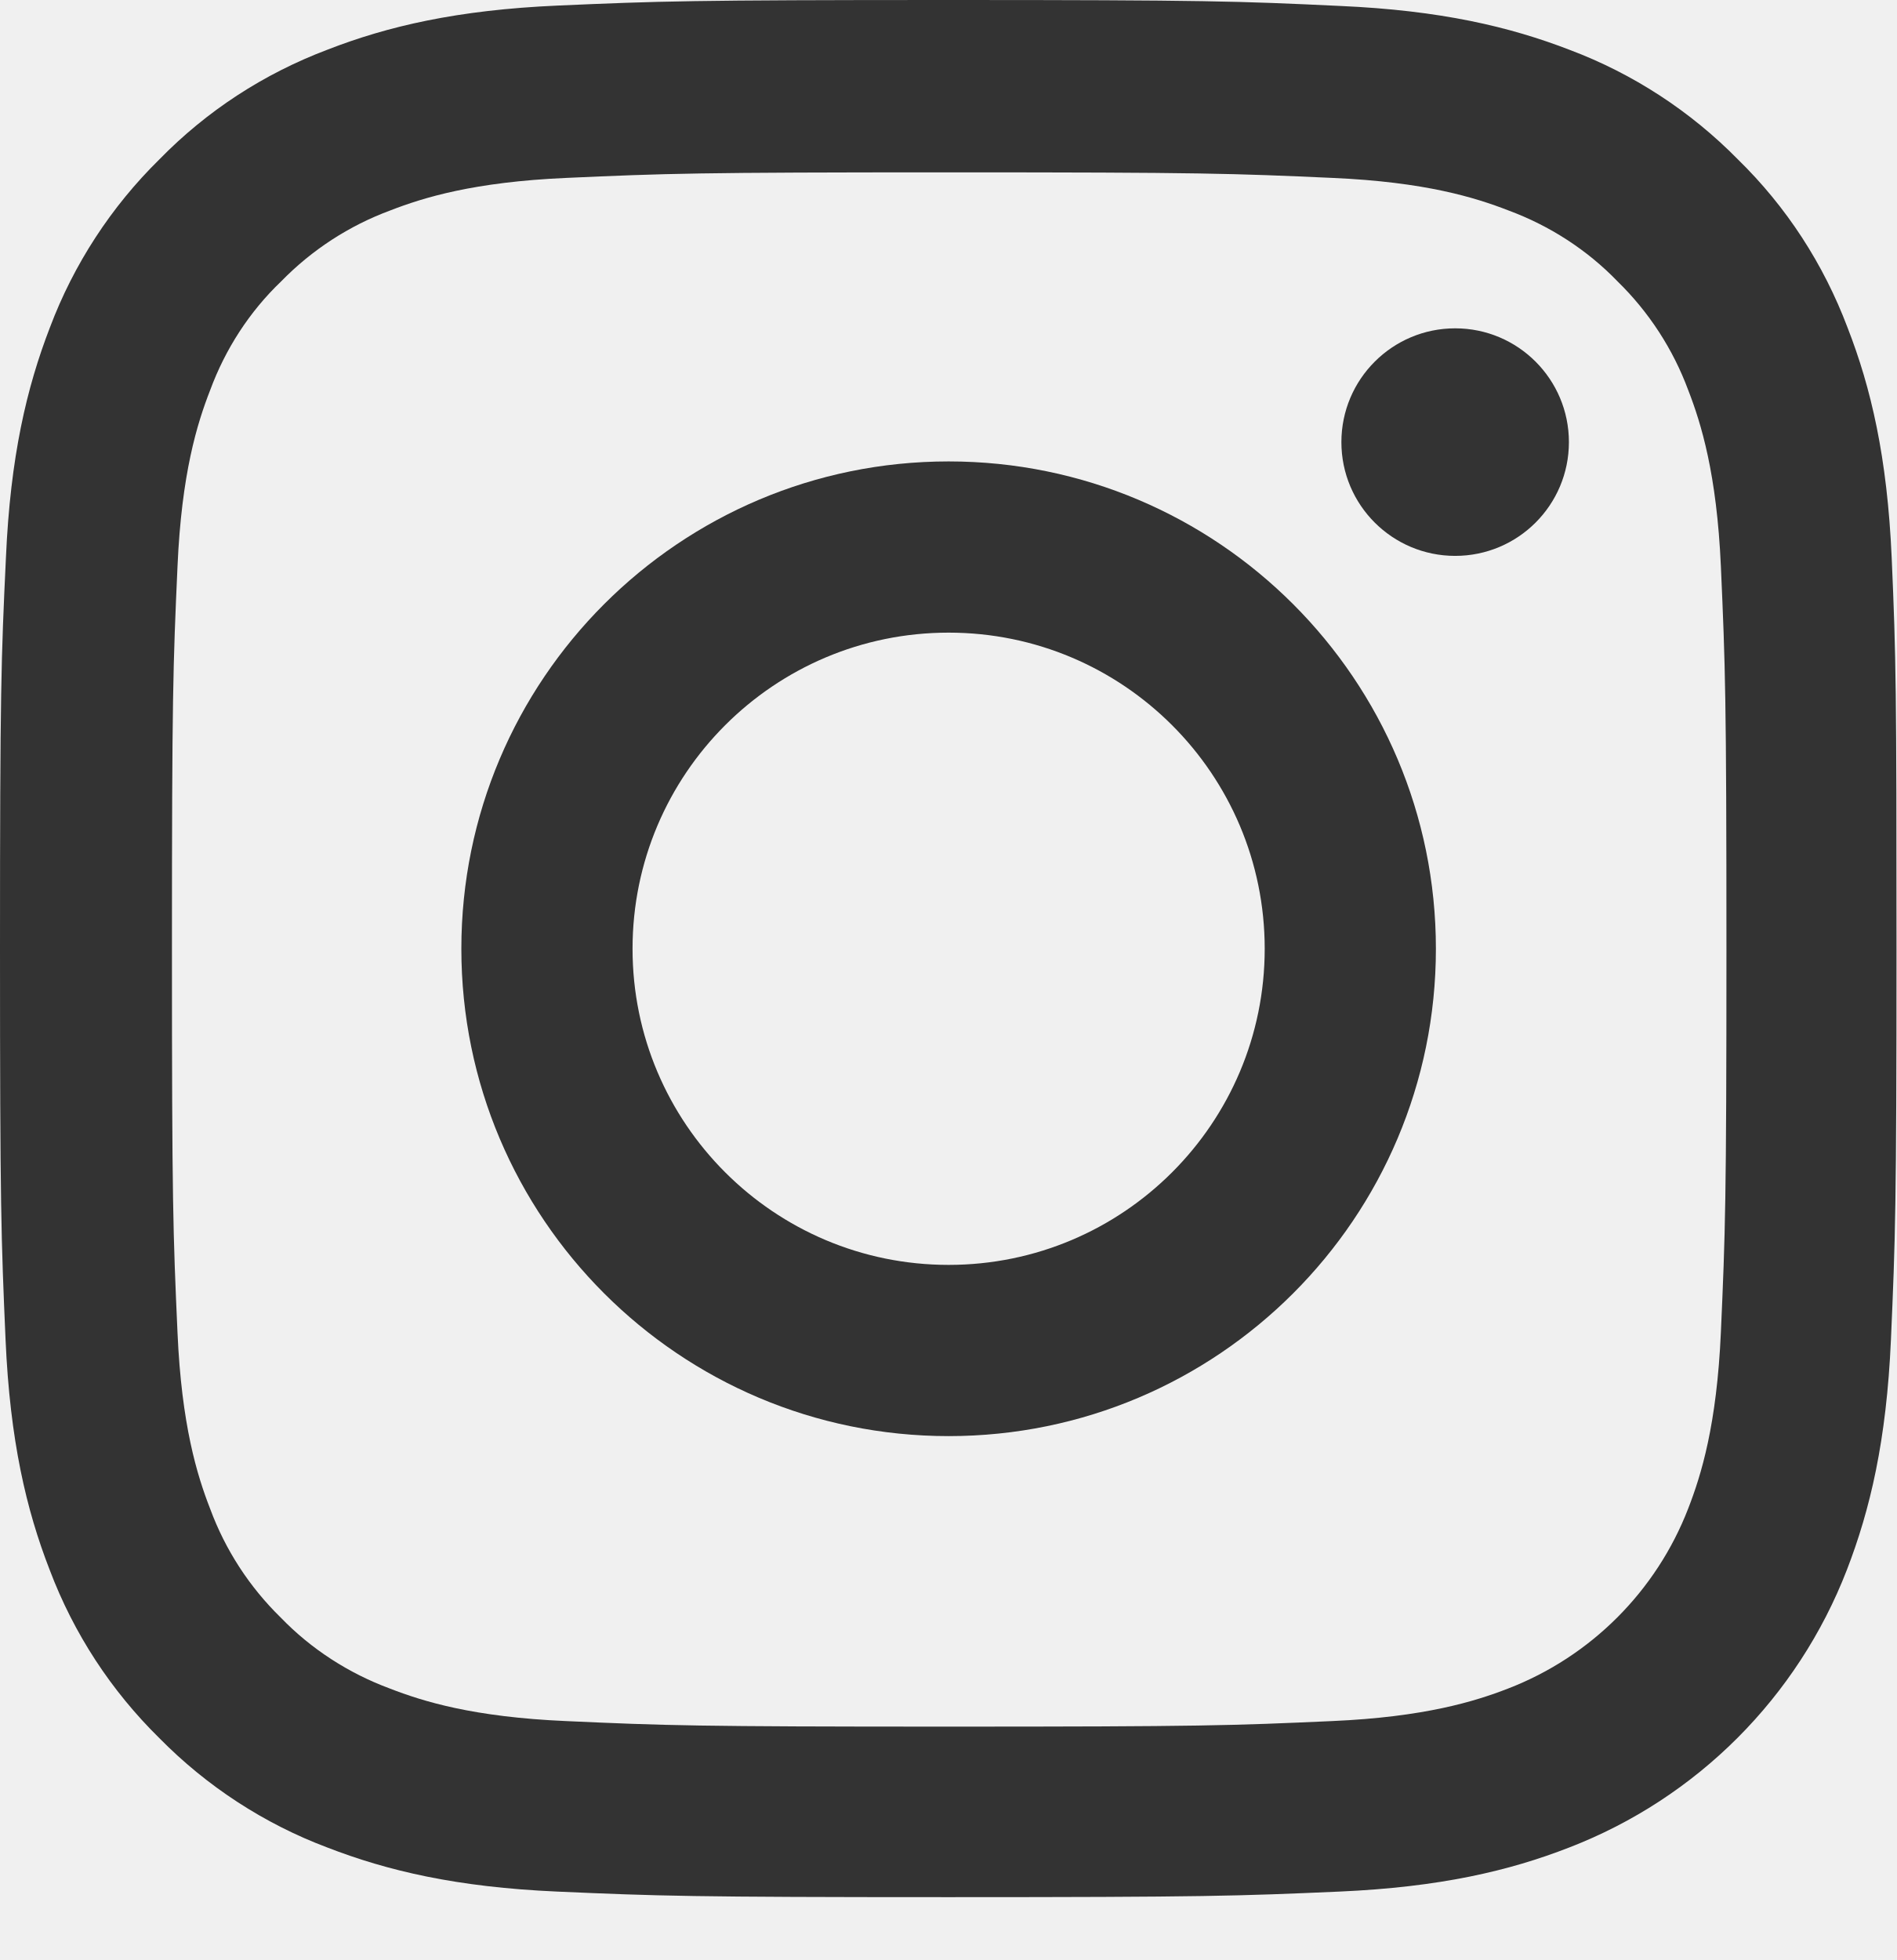
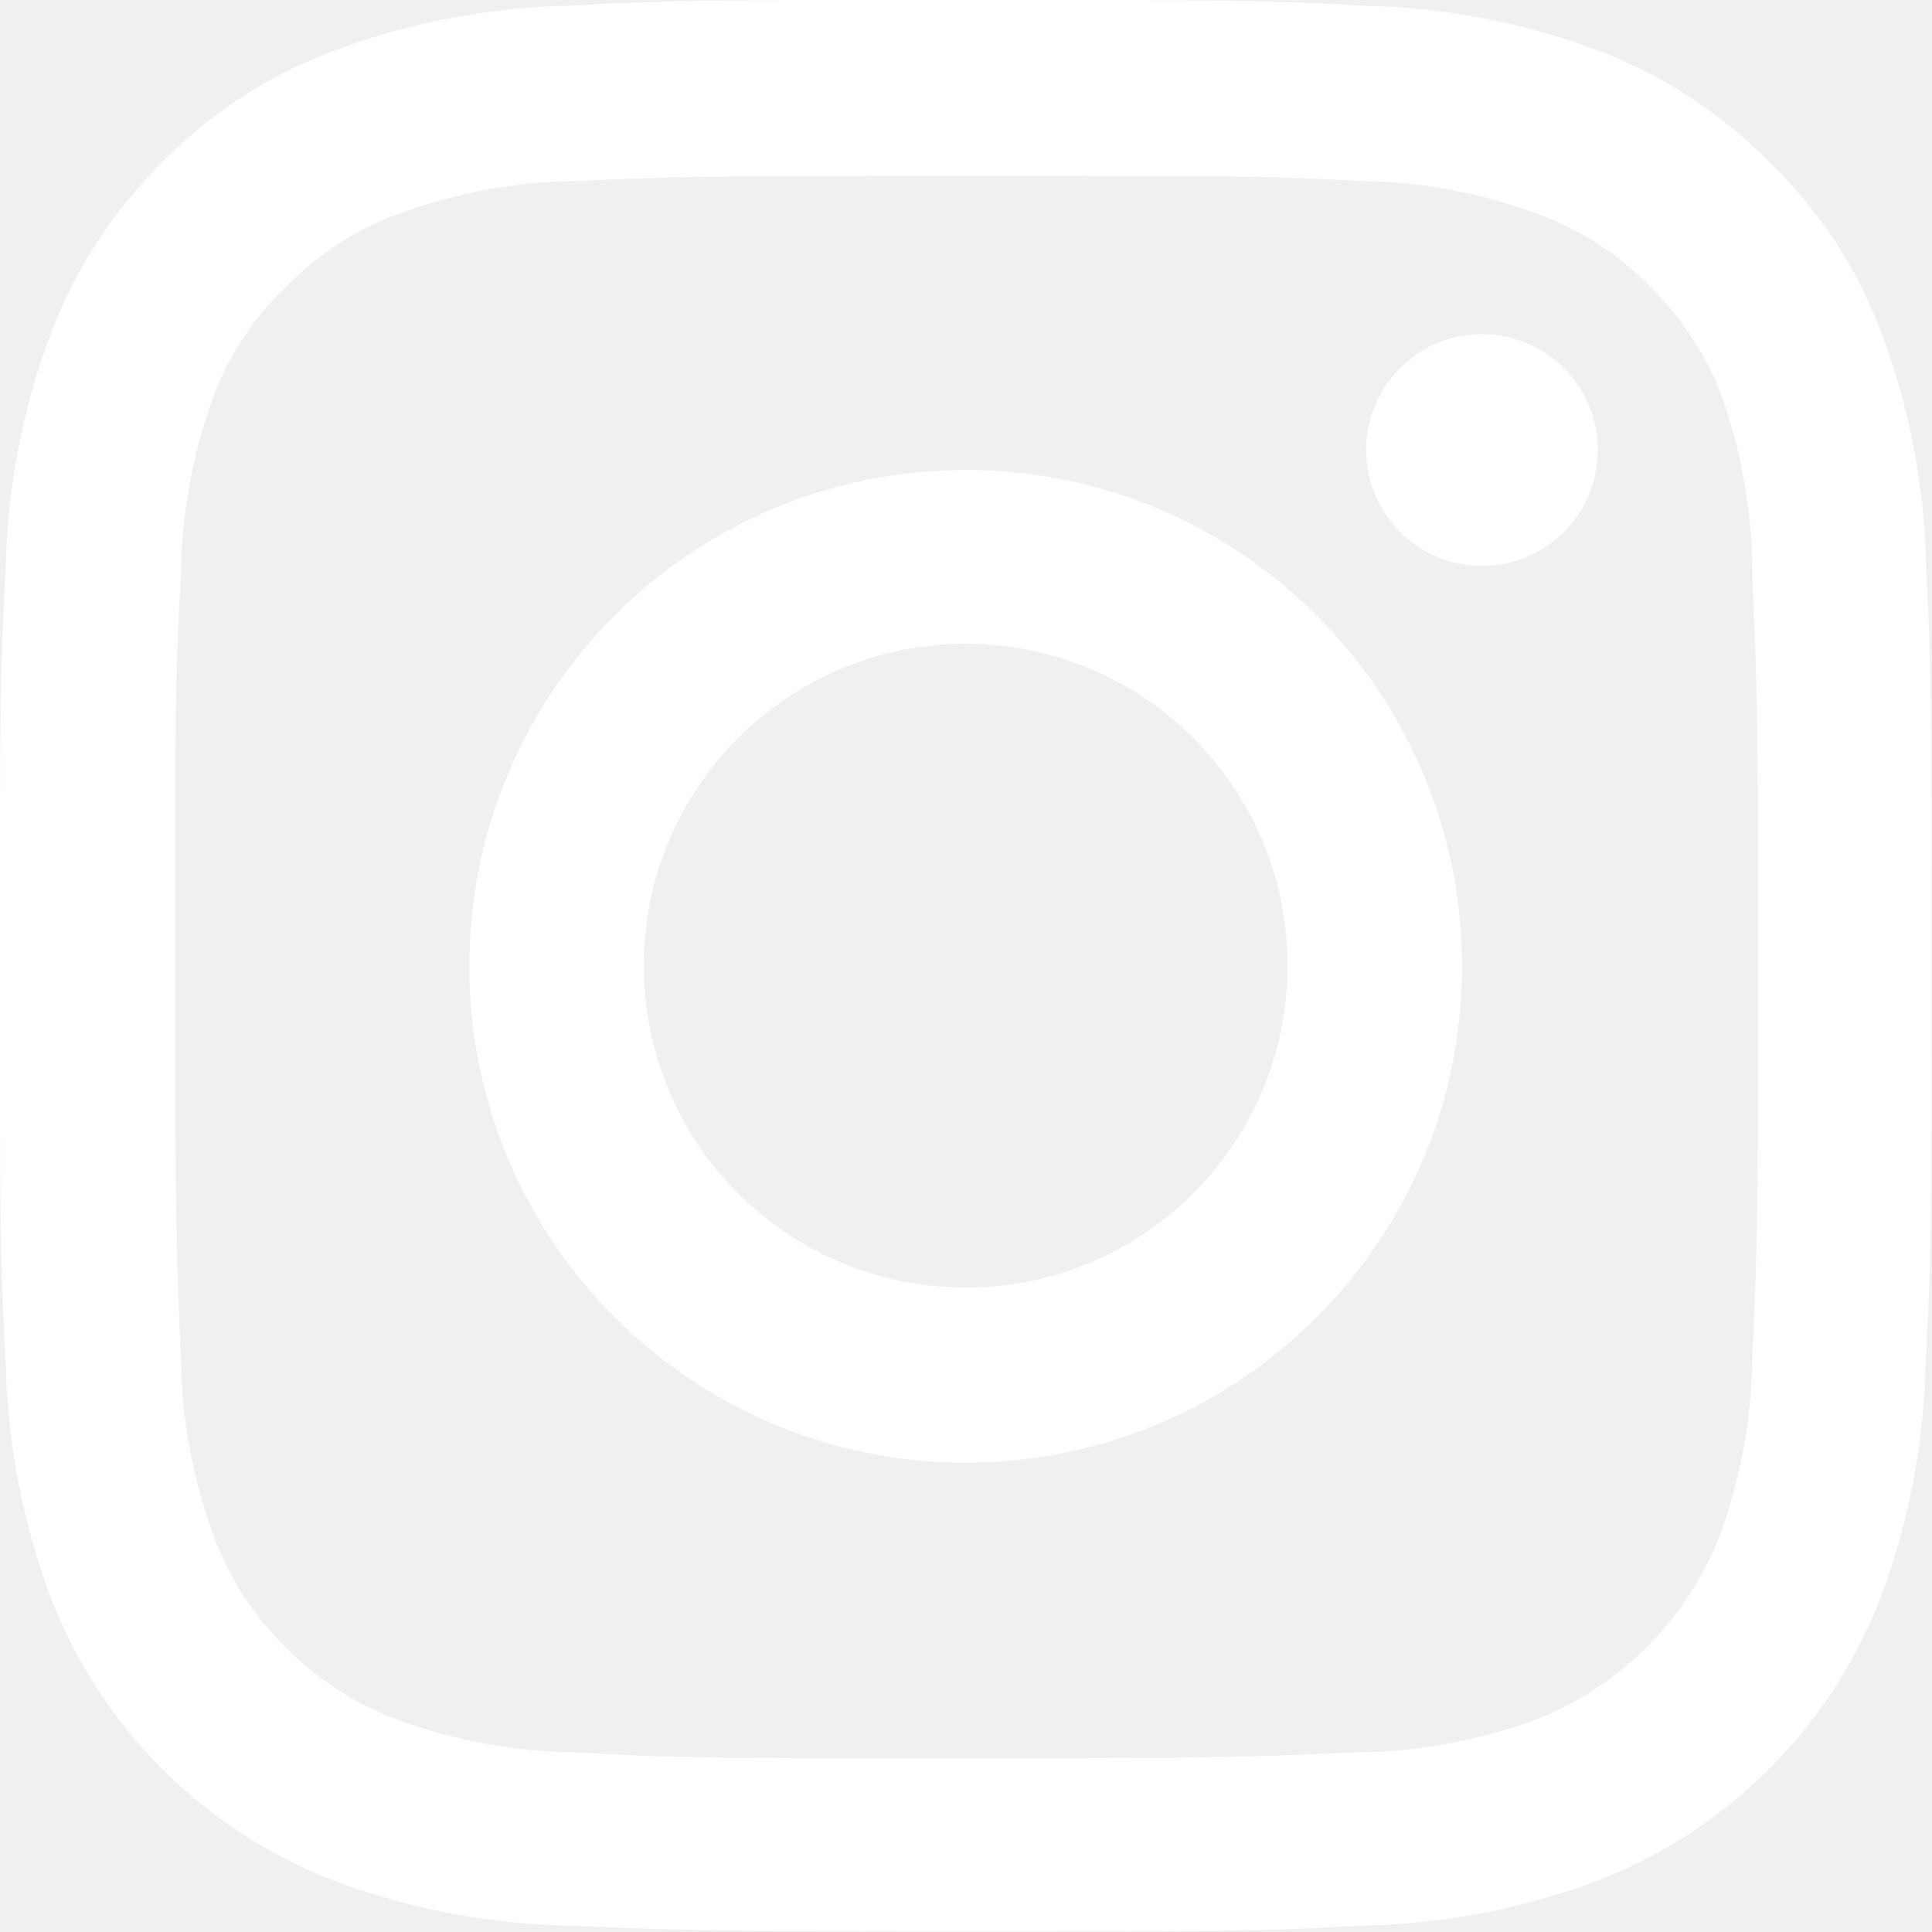
- <svg xmlns="http://www.w3.org/2000/svg" width="30" height="31" viewBox="0 0 30 31" fill="none">
-   <path d="M29.924 8.822C29.854 7.227 29.596 6.131 29.226 5.182C28.845 4.173 28.259 3.271 27.491 2.521C26.741 1.758 25.832 1.166 24.836 0.791C23.881 0.422 22.79 0.164 21.196 0.094C19.59 0.018 19.08 0 15.006 0C10.932 0 10.422 0.018 8.822 0.088C7.227 0.158 6.131 0.416 5.182 0.785C4.173 1.166 3.271 1.753 2.521 2.521C1.758 3.271 1.167 4.179 0.791 5.176C0.422 6.131 0.164 7.222 0.094 8.816C0.018 10.422 0 10.932 0 15.006C0 19.08 0.018 19.59 0.088 21.19C0.158 22.784 0.416 23.88 0.786 24.83C1.167 25.838 1.758 26.741 2.521 27.491C3.271 28.253 4.179 28.845 5.176 29.22C6.131 29.59 7.222 29.848 8.816 29.918C10.416 29.988 10.926 30.006 15 30.006C19.074 30.006 19.584 29.988 21.184 29.918C22.779 29.848 23.875 29.59 24.824 29.22C26.841 28.441 28.435 26.846 29.215 24.83C29.584 23.875 29.842 22.784 29.912 21.19C29.982 19.59 30 19.08 30 15.006C30 10.932 29.994 10.422 29.924 8.822ZM27.222 21.073C27.157 22.538 26.911 23.329 26.706 23.857C26.202 25.164 25.164 26.202 23.857 26.706C23.329 26.911 22.532 27.157 21.073 27.221C19.49 27.292 19.015 27.309 15.012 27.309C11.008 27.309 10.528 27.292 8.951 27.221C7.485 27.157 6.694 26.911 6.166 26.706C5.516 26.465 4.924 26.084 4.443 25.586C3.945 25.1 3.564 24.513 3.324 23.863C3.118 23.335 2.872 22.538 2.808 21.079C2.737 19.496 2.72 19.021 2.72 15.018C2.72 11.014 2.737 10.533 2.808 8.957C2.872 7.491 3.118 6.7 3.324 6.172C3.564 5.522 3.945 4.93 4.449 4.449C4.935 3.951 5.522 3.57 6.172 3.329C6.7 3.124 7.497 2.878 8.957 2.814C10.539 2.743 11.014 2.726 15.018 2.726C19.027 2.726 19.502 2.743 21.079 2.814C22.544 2.878 23.335 3.124 23.863 3.329C24.513 3.57 25.105 3.951 25.586 4.449C26.084 4.935 26.465 5.522 26.706 6.172C26.911 6.7 27.157 7.497 27.222 8.957C27.292 10.539 27.31 11.014 27.31 15.018C27.31 19.021 27.292 19.49 27.222 21.073Z" fill="#333333" />
-   <path d="M15.006 7.298C10.75 7.298 7.298 10.75 7.298 15.006C7.298 19.262 10.75 22.714 15.006 22.714C19.262 22.714 22.714 19.262 22.714 15.006C22.714 10.75 19.262 7.298 15.006 7.298ZM15.006 20.006C12.245 20.006 10.006 17.767 10.006 15.006C10.006 12.245 12.245 10.006 15.006 10.006C17.767 10.006 20.006 12.245 20.006 15.006C20.006 17.767 17.767 20.006 15.006 20.006Z" fill="#333333" />
-   <path d="M24.818 6.993C24.818 7.987 24.013 8.792 23.019 8.792C22.025 8.792 21.219 7.987 21.219 6.993C21.219 5.999 22.025 5.193 23.019 5.193C24.013 5.193 24.818 5.999 24.818 6.993Z" fill="#333333" />
+ <svg xmlns="http://www.w3.org/2000/svg" id="Camada_1" data-name="Camada 1" viewBox="0 0 30 30.01">
+   <path d="M29.92,8.82a11,11,0,0,0-.69-3.64,7.27,7.27,0,0,0-1.74-2.66A7.51,7.51,0,0,0,24.84.79,11,11,0,0,0,21.2.09C19.59,0,19.08,0,15,0S10.42,0,8.82.09a11,11,0,0,0-3.64.7A7.25,7.25,0,0,0,2.52,2.52,7.46,7.46,0,0,0,.79,5.18a10.9,10.9,0,0,0-.7,3.64C0,10.42,0,10.93,0,15s0,4.58.09,6.18a11,11,0,0,0,.7,3.64,7.66,7.66,0,0,0,4.39,4.39,10.9,10.9,0,0,0,3.64.7c1.6.07,2.11.09,6.18.09s4.58,0,6.18-.09a10.9,10.9,0,0,0,3.64-.7,7.66,7.66,0,0,0,4.39-4.39,11,11,0,0,0,.7-3.64C30,19.59,30,19.08,30,15S30,10.42,29.92,8.82Zm-2.7,12.25a8.31,8.31,0,0,1-.51,2.79,5.06,5.06,0,0,1-2.85,2.85,8.37,8.37,0,0,1-2.79.51c-1.58.07-2.05.09-6.06.09s-4.48,0-6.06-.09a8.24,8.24,0,0,1-2.78-.51,4.74,4.74,0,0,1-1.73-1.12,4.7,4.7,0,0,1-1.12-1.73,8.24,8.24,0,0,1-.51-2.78C2.74,19.5,2.72,19,2.72,15s0-4.49.09-6.06a8.31,8.31,0,0,1,.51-2.79A4.49,4.49,0,0,1,4.45,4.45,4.66,4.66,0,0,1,6.17,3.33,8.3,8.3,0,0,1,9,2.81c1.58-.07,2-.08,6.06-.08s4.48,0,6.06.08a8.17,8.17,0,0,1,2.78.52,4.62,4.62,0,0,1,1.73,1.12,4.79,4.79,0,0,1,1.12,1.72A8.37,8.37,0,0,1,27.22,9c.07,1.58.09,2,.09,6.06S27.29,19.49,27.22,21.07Z" style="fill: #fff" />
+   <path d="M15,7.3A7.71,7.71,0,1,0,22.71,15,7.71,7.71,0,0,0,15,7.3ZM15,20a5,5,0,1,1,5-5A5,5,0,0,1,15,20Z" style="fill: #fff" />
+   <path d="M24.82,7A1.8,1.8,0,1,1,23,5.19,1.8,1.8,0,0,1,24.82,7Z" style="fill: #fff" />
</svg>
